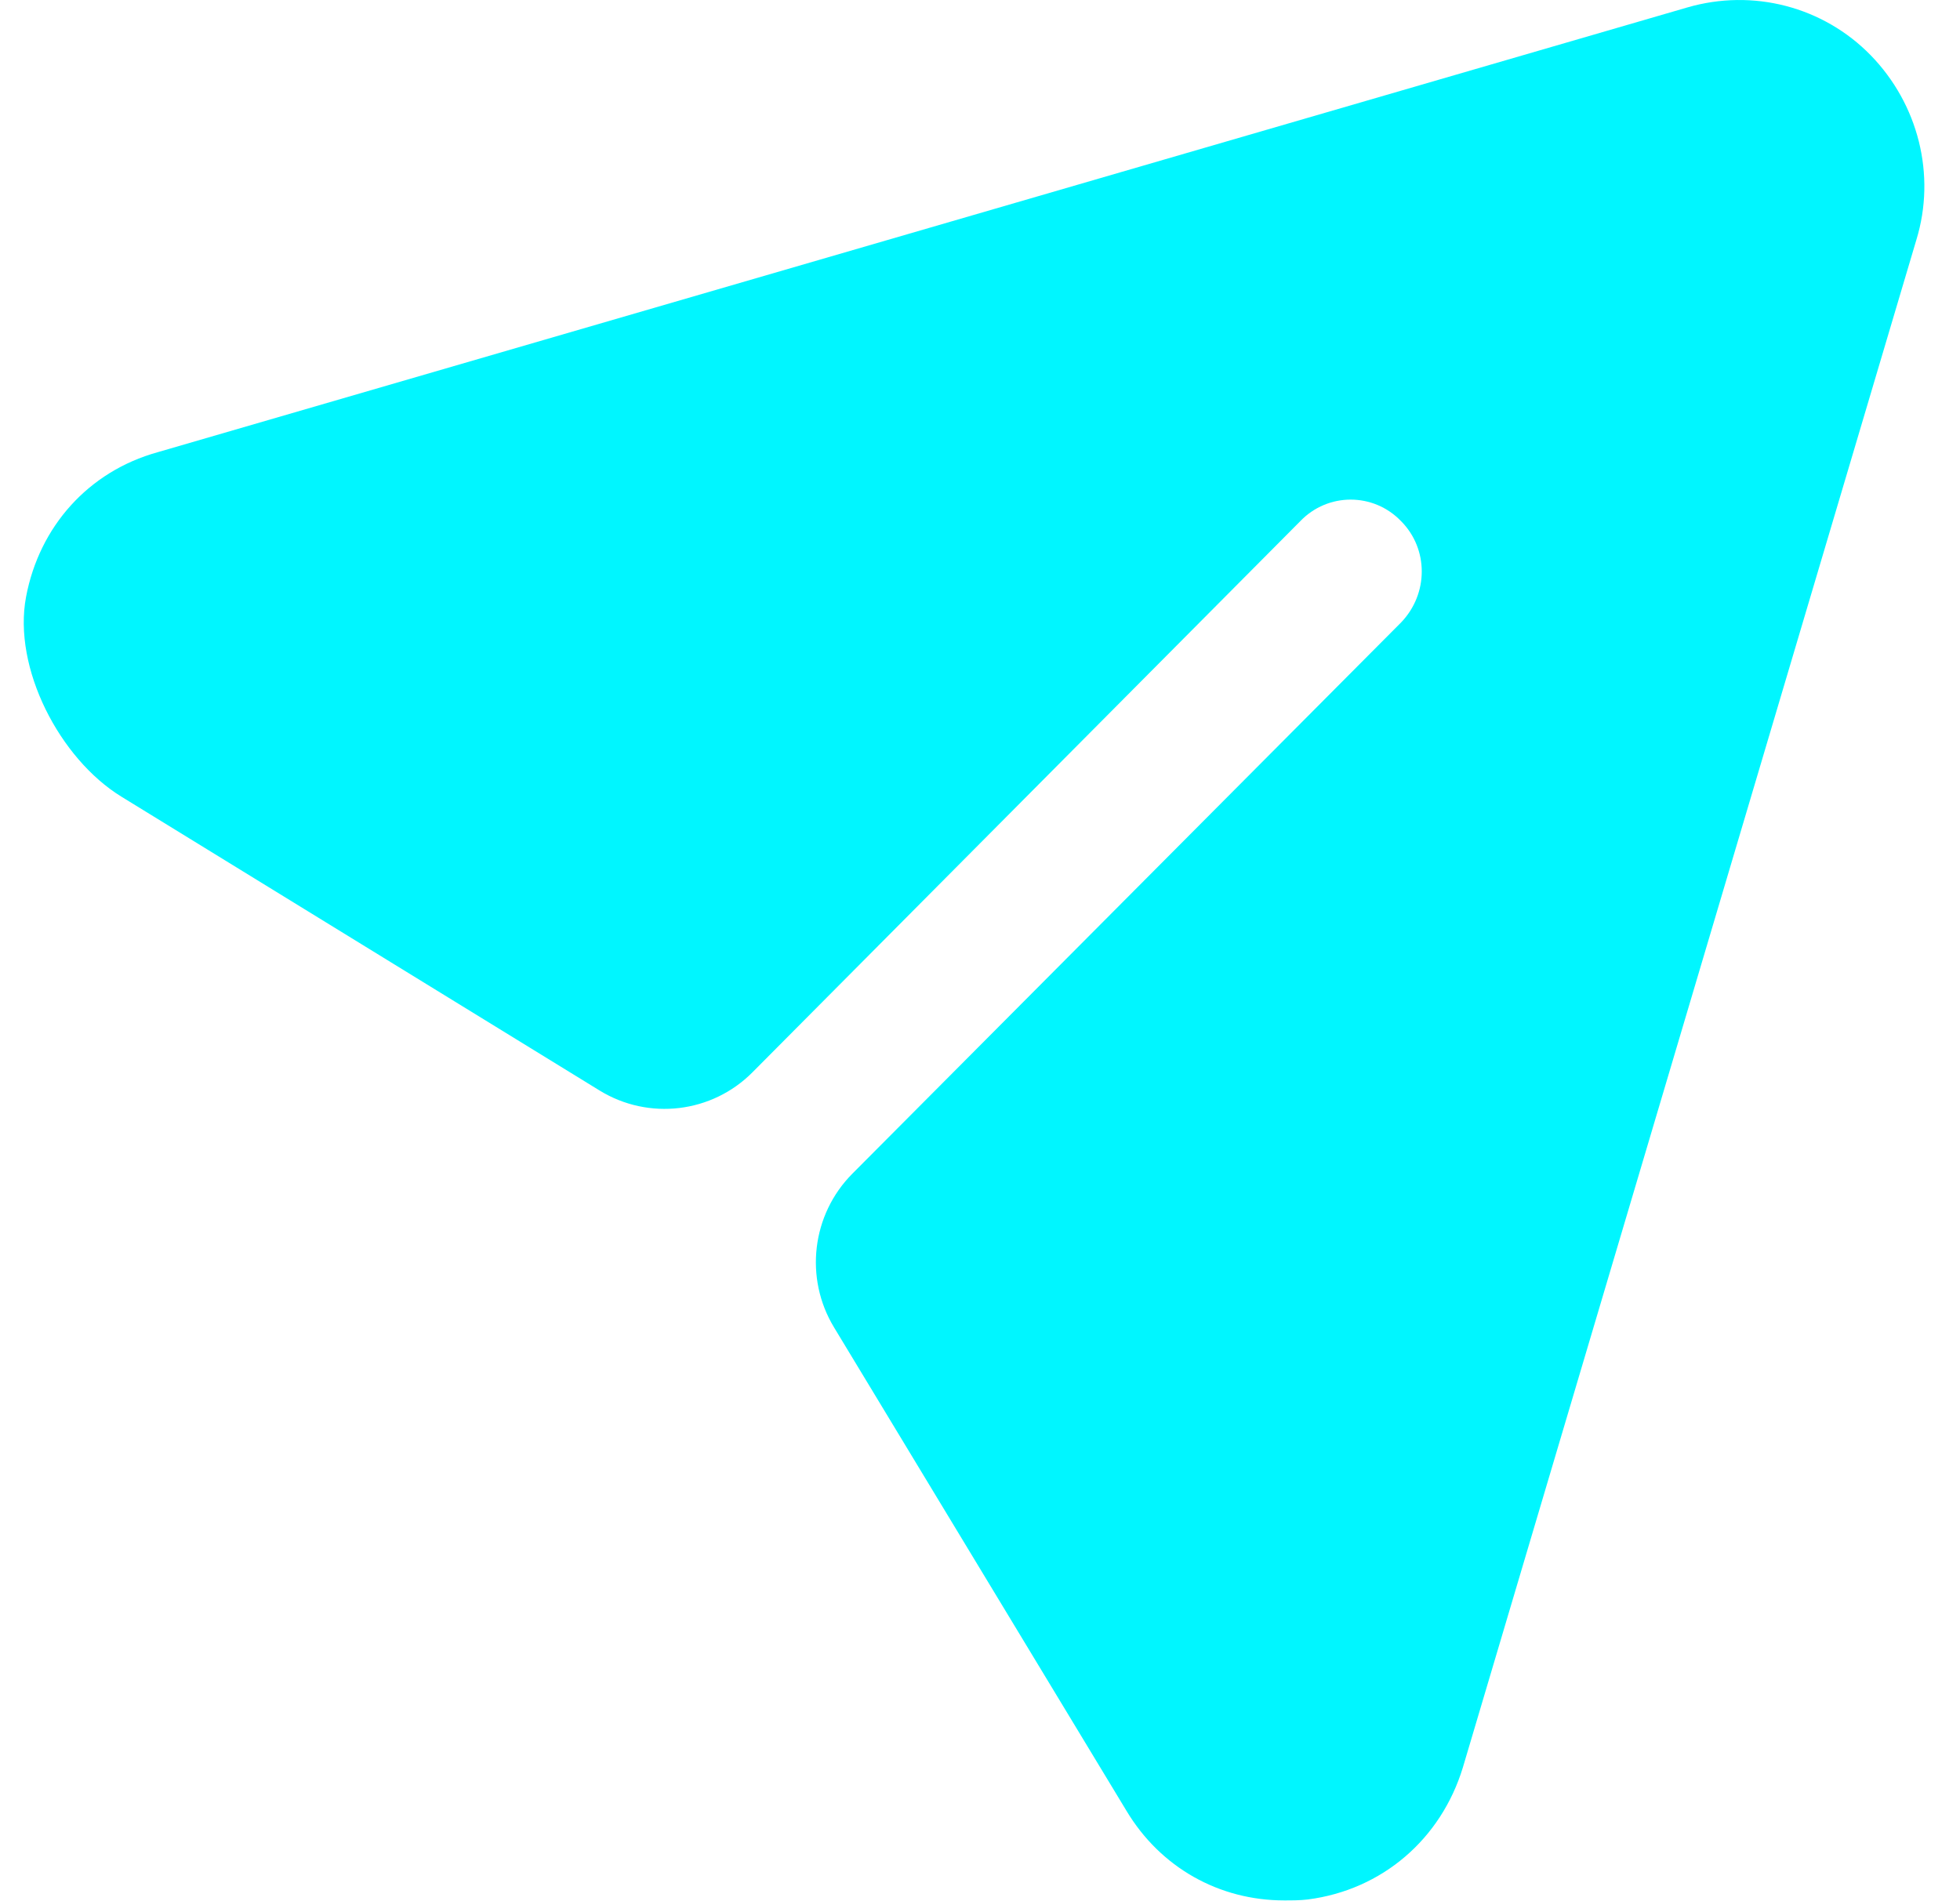
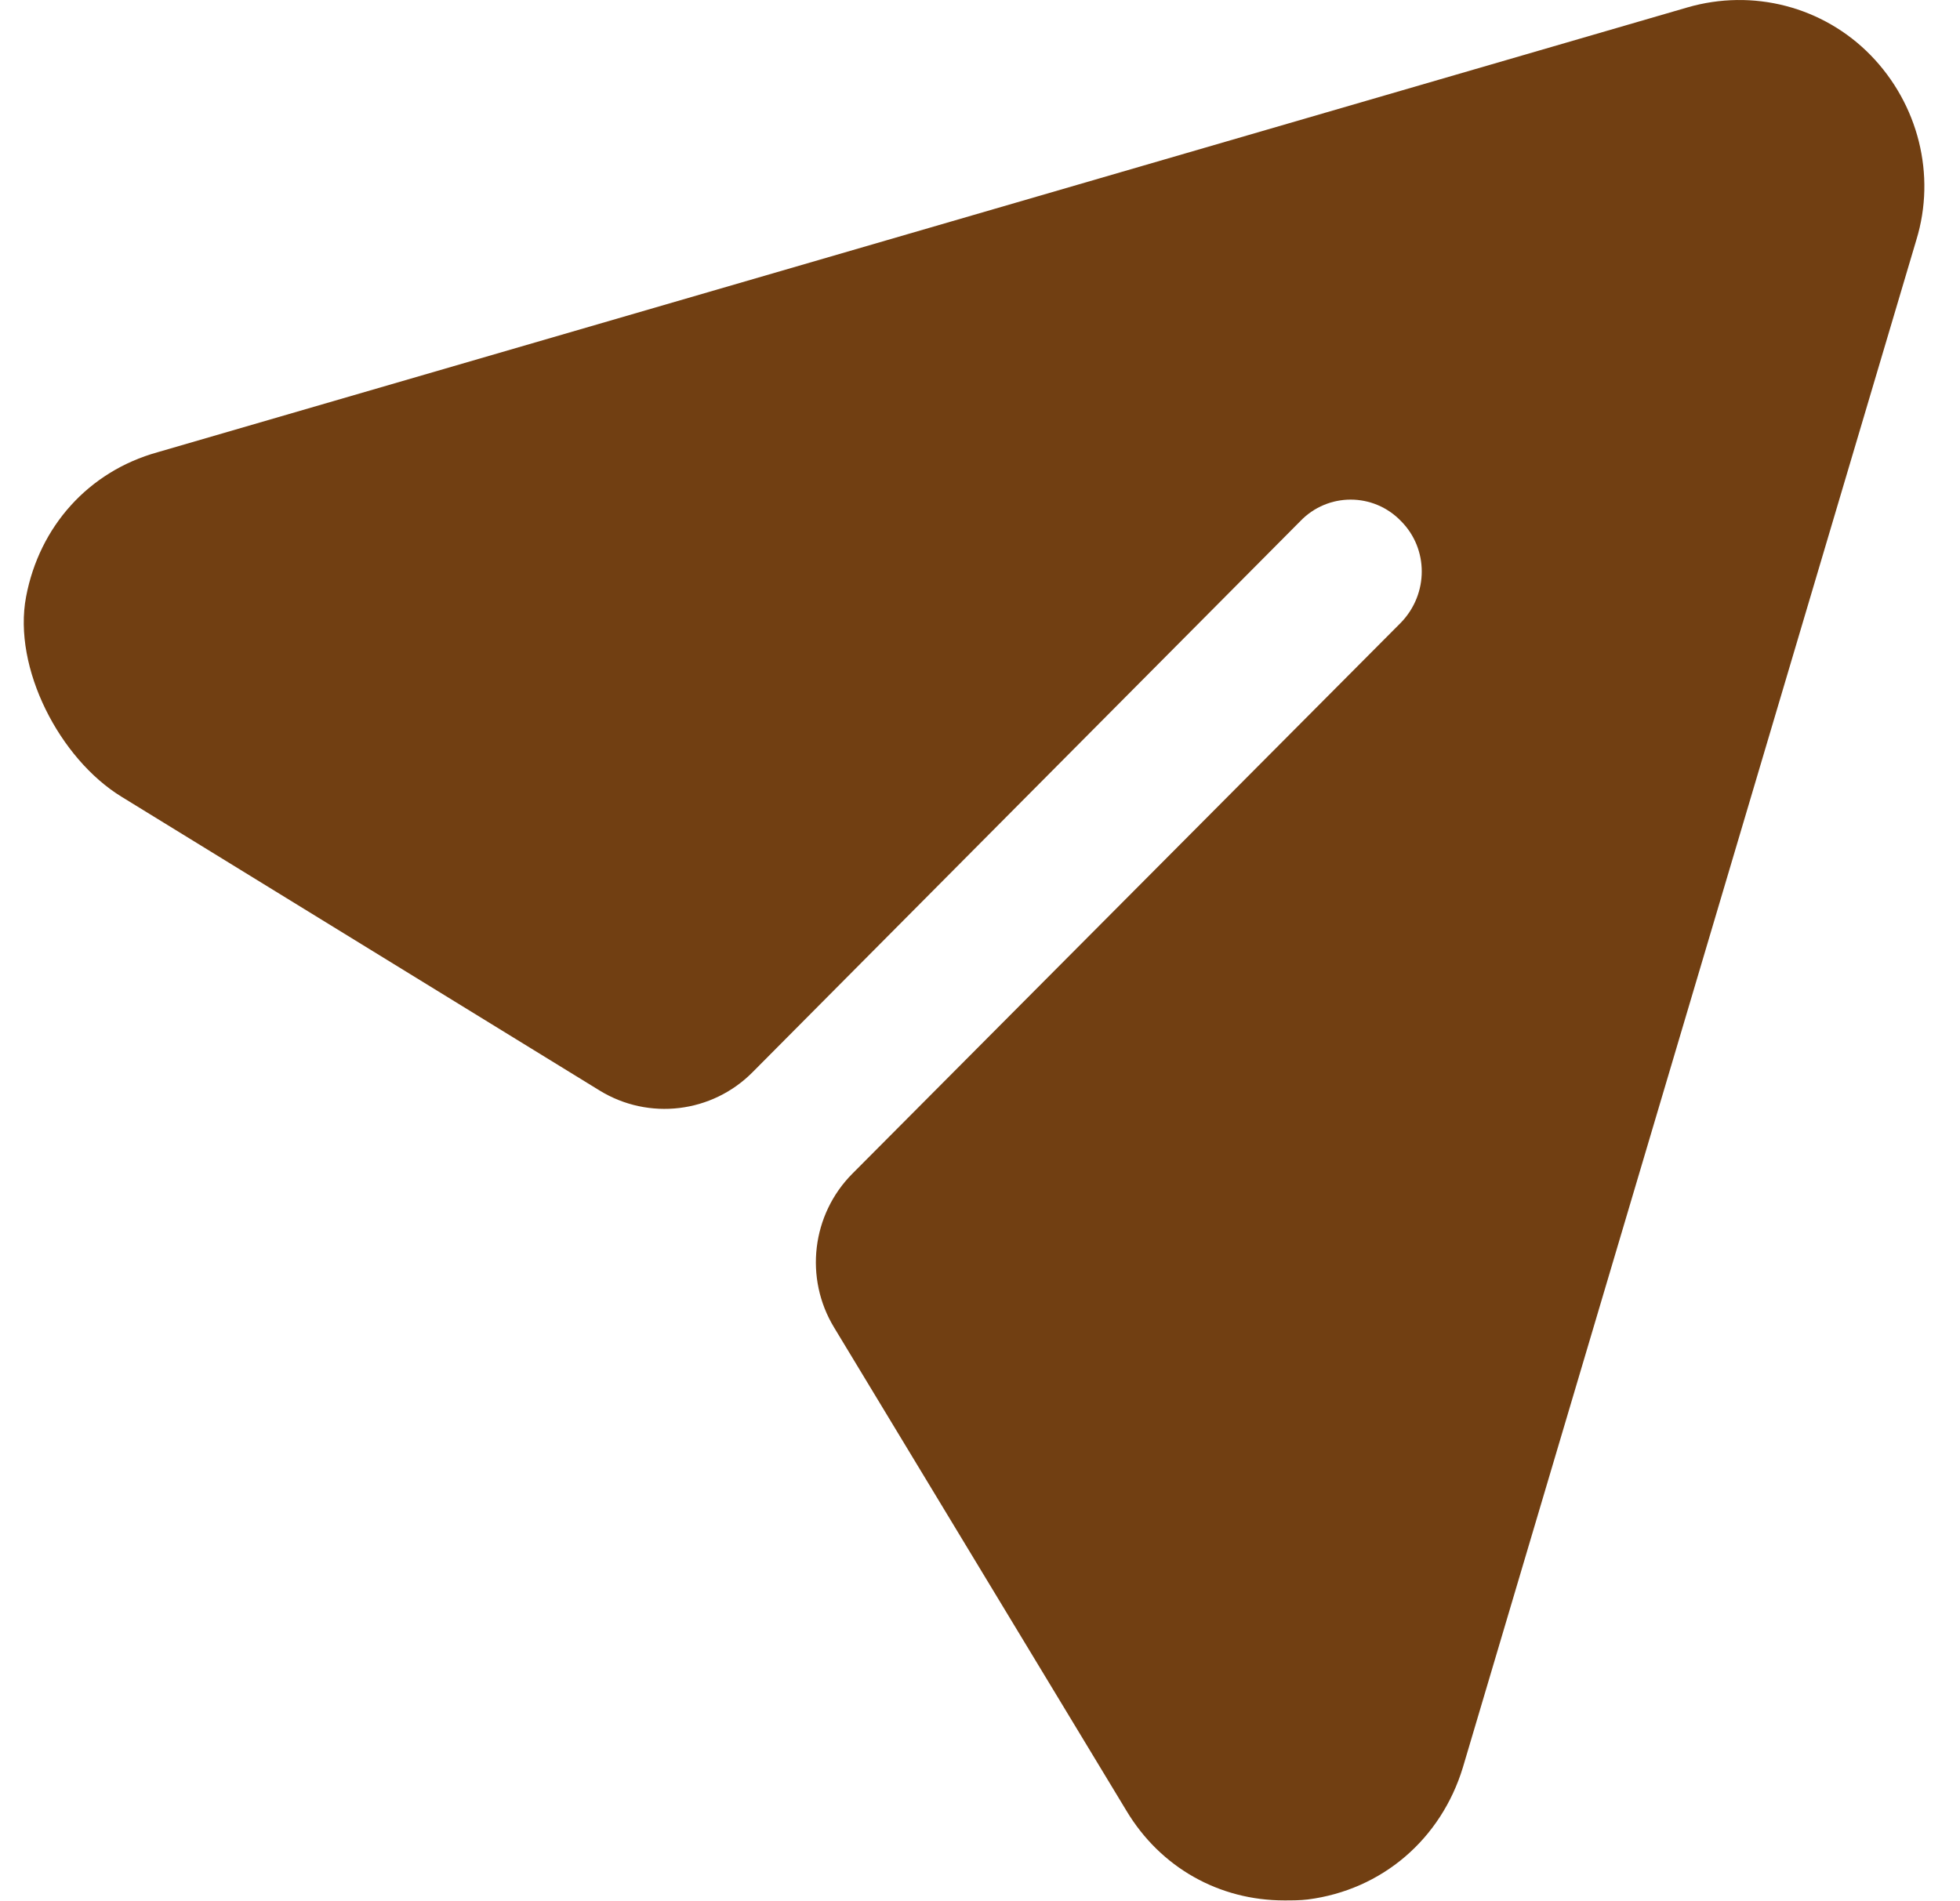
<svg xmlns="http://www.w3.org/2000/svg" width="33" height="32" viewBox="0 0 33 32" fill="none">
-   <path d="M31.497 0.931C30.696 0.11 29.512 -0.196 28.407 0.126L2.653 7.615C1.488 7.939 0.662 8.868 0.439 10.049C0.212 11.25 1.006 12.776 2.043 13.414L10.096 18.363C10.922 18.87 11.988 18.743 12.671 18.054L21.893 8.775C22.357 8.292 23.125 8.292 23.589 8.775C24.054 9.242 24.054 9.999 23.589 10.482L14.352 19.762C13.667 20.45 13.539 21.521 14.043 22.352L18.963 30.486C19.54 31.452 20.532 32 21.621 32C21.749 32 21.893 32 22.021 31.984C23.269 31.823 24.262 30.969 24.63 29.761L32.265 4.04C32.601 2.944 32.297 1.753 31.497 0.931" fill="#00F6FF" />
+   <path d="M31.497 0.931C30.696 0.11 29.512 -0.196 28.407 0.126L2.653 7.615C1.488 7.939 0.662 8.868 0.439 10.049C0.212 11.25 1.006 12.776 2.043 13.414L10.096 18.363C10.922 18.87 11.988 18.743 12.671 18.054L21.893 8.775C22.357 8.292 23.125 8.292 23.589 8.775C24.054 9.242 24.054 9.999 23.589 10.482L14.352 19.762C13.667 20.45 13.539 21.521 14.043 22.352L18.963 30.486C19.54 31.452 20.532 32 21.621 32C21.749 32 21.893 32 22.021 31.984C23.269 31.823 24.262 30.969 24.63 29.761L32.265 4.04C32.601 2.944 32.297 1.753 31.497 0.931" fill="#713f12" />
</svg>
